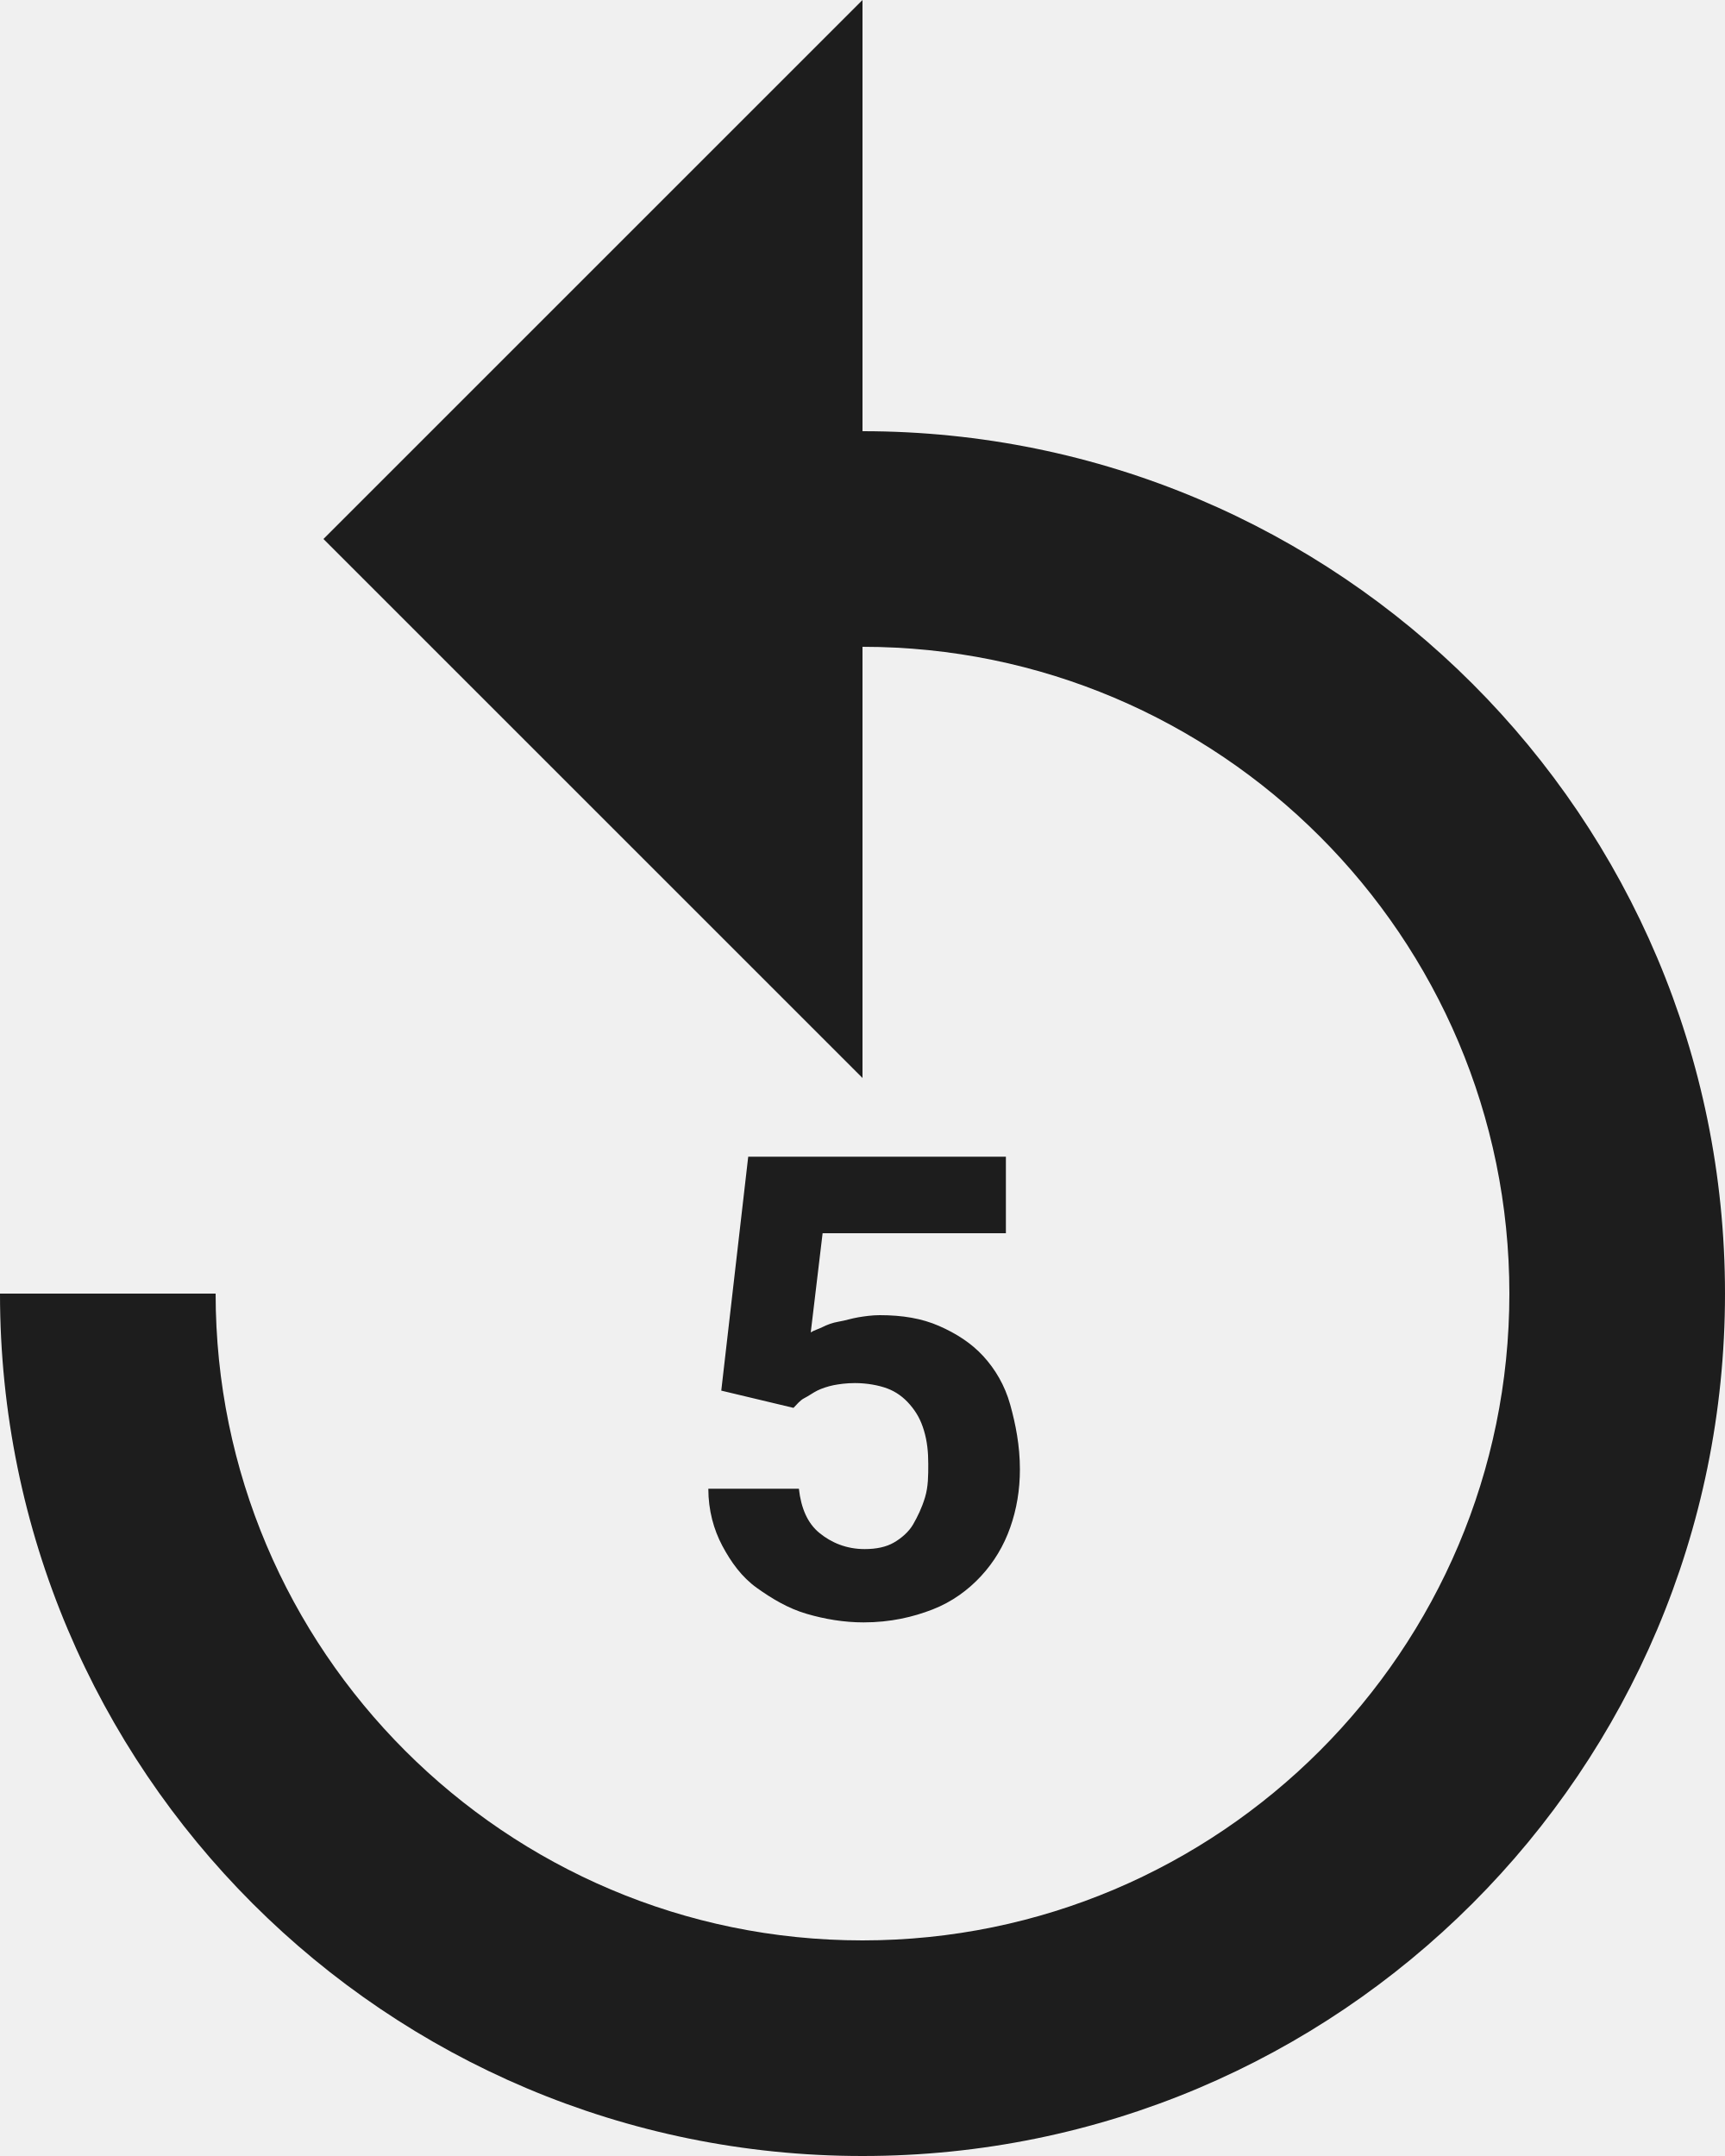
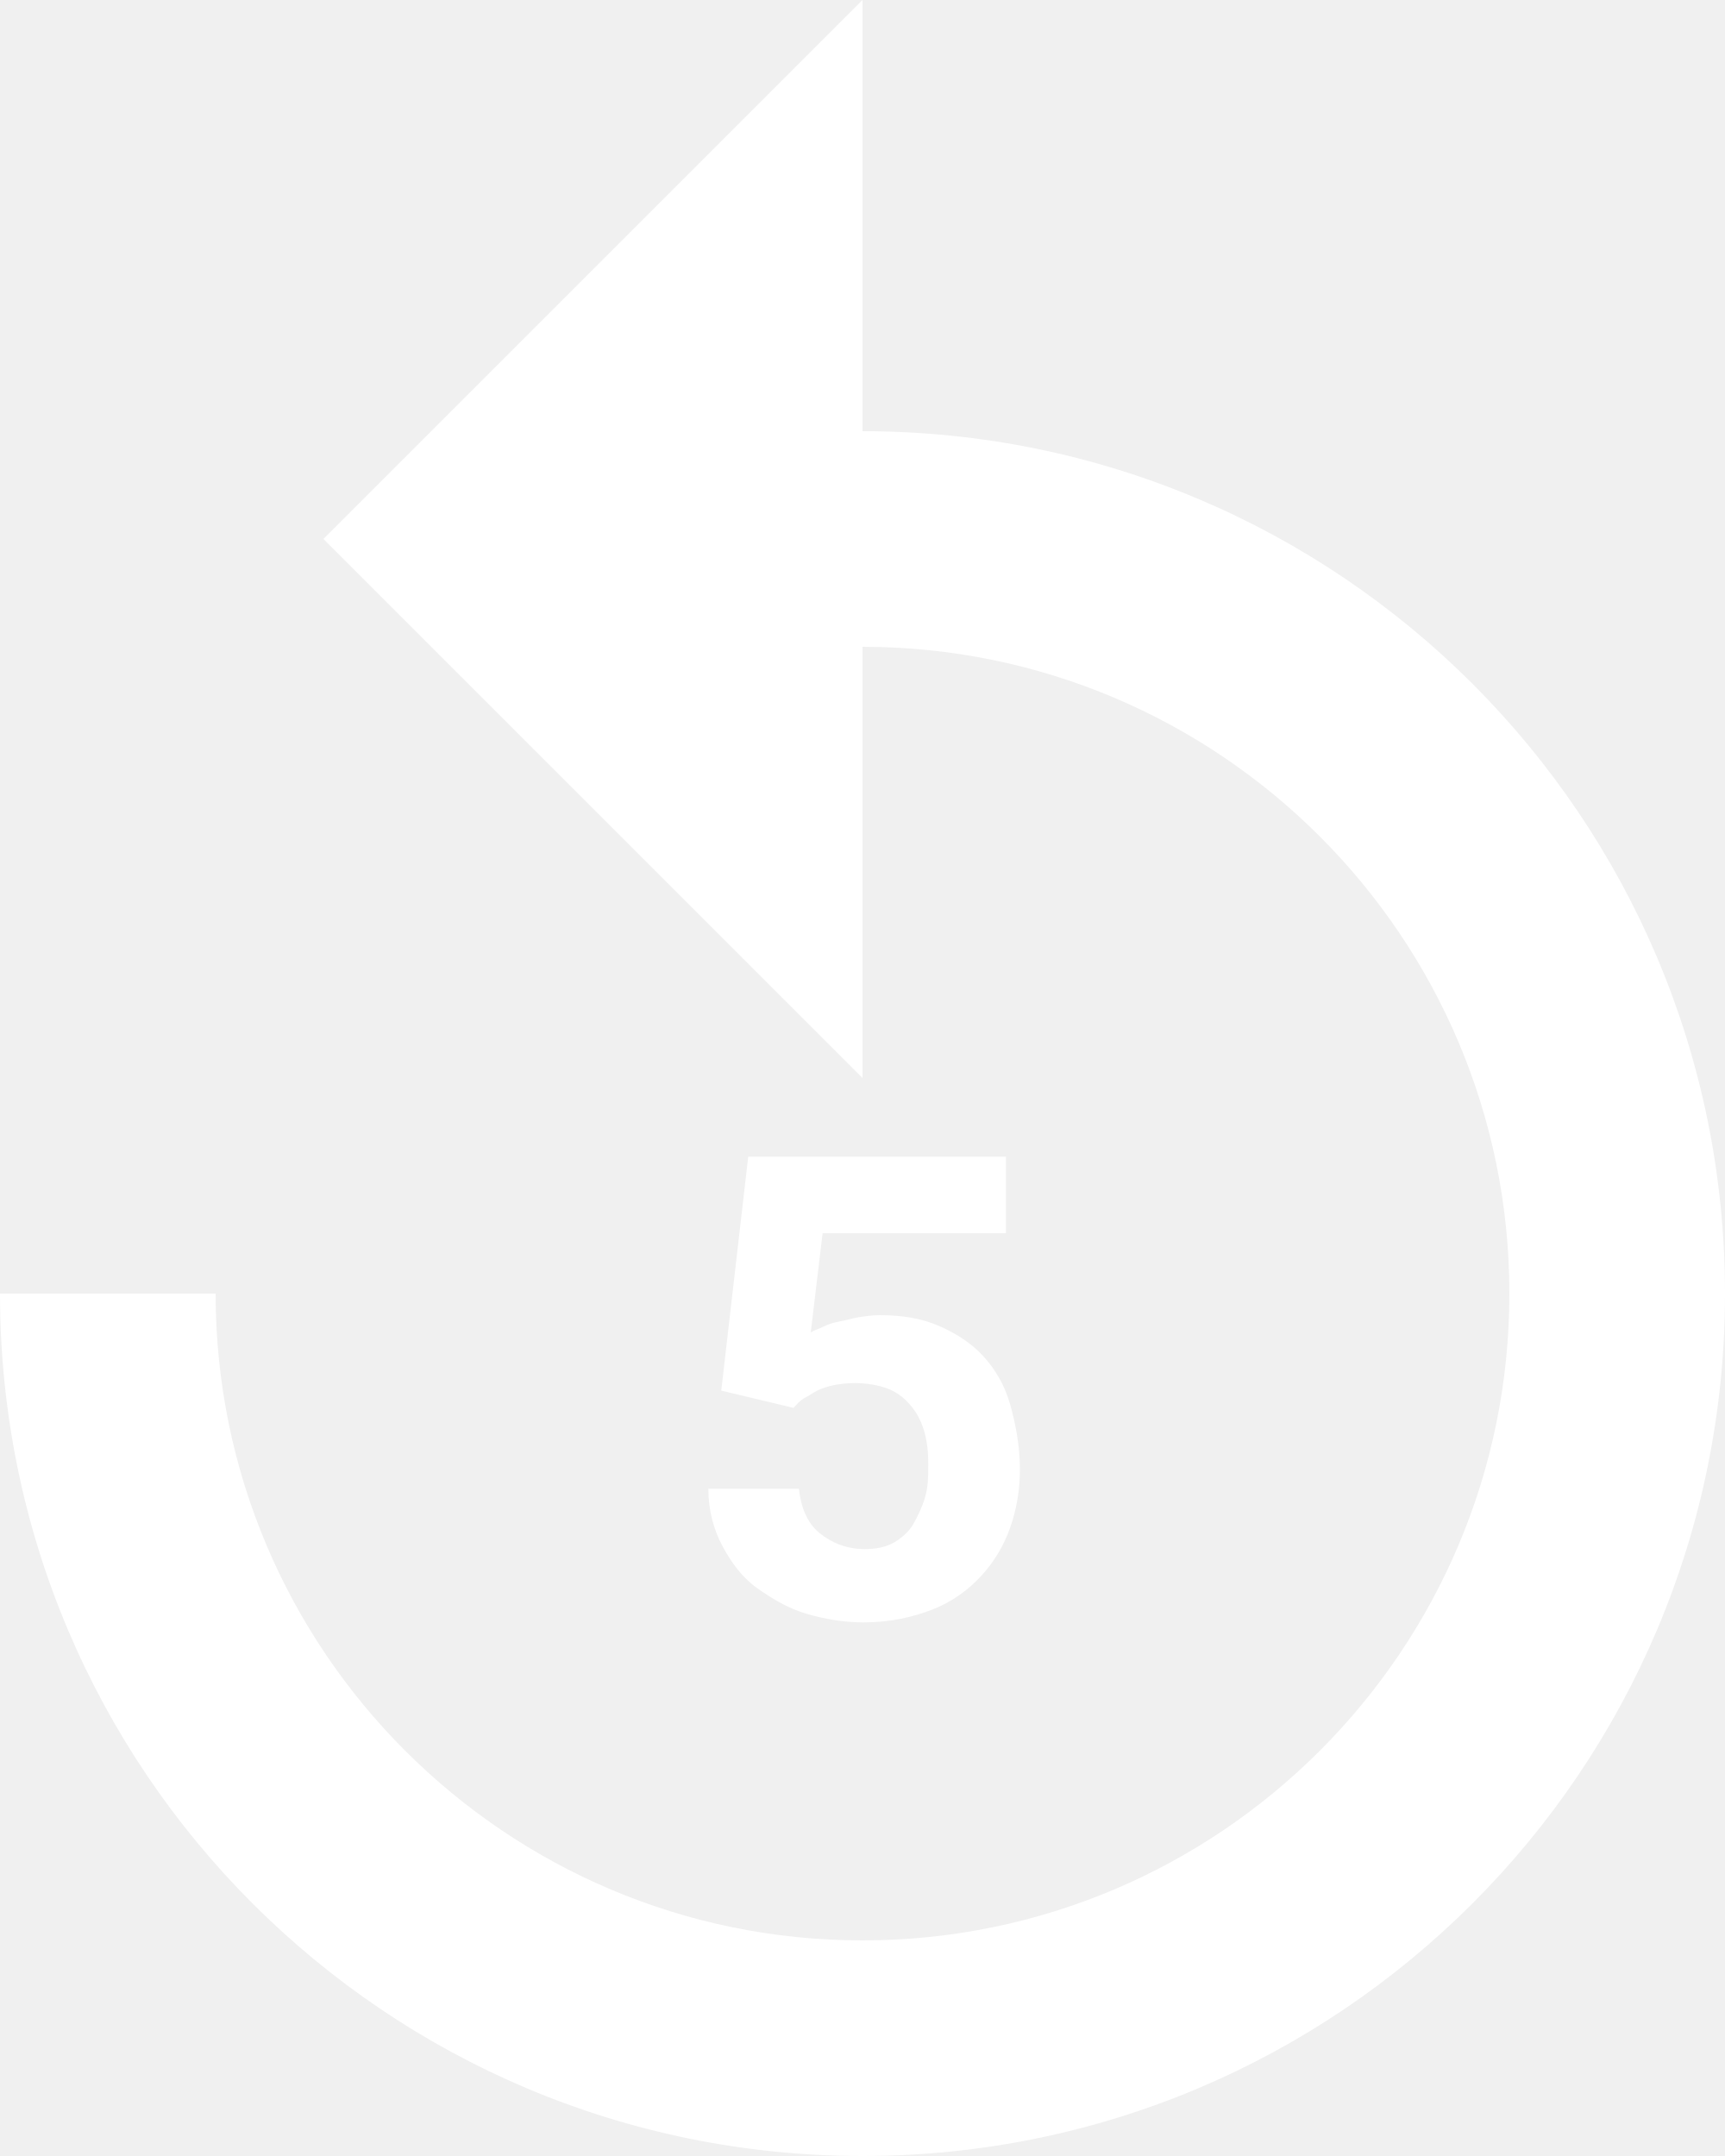
<svg xmlns="http://www.w3.org/2000/svg" width="16px" height="20px" viewBox="0 0 16 20" version="1.1">
  <g id="Icons" stroke="none" stroke-width="1" fill="none" fill-rule="evenodd">
    <g id="Outlined" transform="translate(-342, -995)">
      <g id="Av" transform="translate(100, 852)">
        <g id="Outlined-/-AV-/-replay_5" transform="translate(238, 142)">
          <g>
            <polygon id="Path" points="0 0 24 0 24 24 0 24" />
-             <path d="M12,5 L12,1 L7,6 L12,11 L12,7 C15.31,7 18,9.69 18,13 C18,16.31 15.31,19 12,19 C8.69,19 6,16.31 6,13 L4,13 C4,17.42 7.58,21 12,21 C16.42,21 20,17.42 20,13 C20,8.58 16.42,5 12,5 Z M10.69,13.9 L10.94,11.73 L13.33,11.73 L13.33,12.44 L11.63,12.44 L11.52,13.36 C11.55,13.34 11.59,13.33 11.63,13.31 C11.67,13.29 11.72,13.27 11.78,13.26 C11.84,13.25 11.9,13.23 11.96,13.22 C12.02,13.21 12.09,13.2 12.16,13.2 C12.37,13.2 12.55,13.23 12.71,13.3 C12.87,13.37 13.01,13.46 13.12,13.58 C13.23,13.7 13.32,13.85 13.37,14.03 C13.42,14.21 13.46,14.41 13.46,14.63 C13.46,14.82 13.43,15 13.37,15.17 C13.31,15.34 13.22,15.49 13.1,15.62 C12.98,15.75 12.83,15.86 12.65,15.93 C12.47,16 12.26,16.05 12.01,16.05 C11.83,16.05 11.65,16.02 11.48,15.97 C11.31,15.92 11.16,15.83 11.02,15.73 C10.88,15.63 10.78,15.49 10.7,15.34 C10.62,15.19 10.57,15.01 10.57,14.81 L11.41,14.81 C11.43,14.99 11.49,15.13 11.6,15.22 C11.71,15.31 11.85,15.37 12.02,15.37 C12.13,15.37 12.22,15.35 12.29,15.31 C12.36,15.27 12.43,15.21 12.47,15.14 C12.51,15.07 12.55,14.99 12.58,14.89 C12.61,14.79 12.61,14.69 12.61,14.58 C12.61,14.47 12.6,14.37 12.57,14.27 C12.54,14.17 12.5,14.1 12.44,14.03 C12.38,13.96 12.31,13.91 12.23,13.88 C12.15,13.85 12.04,13.83 11.93,13.83 C11.85,13.83 11.78,13.84 11.73,13.85 C11.68,13.86 11.62,13.88 11.58,13.9 C11.54,13.92 11.5,13.95 11.46,13.97 C11.42,13.99 11.39,14.03 11.36,14.06 L10.69,13.9 Z" id="🔹-Icon-Color" fill="#1D1D1D" />
+             <path d="M12,5 L12,1 L7,6 L12,11 L12,7 C15.31,7 18,9.69 18,13 C18,16.31 15.31,19 12,19 C8.69,19 6,16.31 6,13 L4,13 C4,17.42 7.58,21 12,21 C16.42,21 20,17.42 20,13 C20,8.58 16.42,5 12,5 Z M10.69,13.9 L10.94,11.73 L13.33,11.73 L13.33,12.44 L11.63,12.44 L11.52,13.36 C11.55,13.34 11.59,13.33 11.63,13.31 C11.67,13.29 11.72,13.27 11.78,13.26 C11.84,13.25 11.9,13.23 11.96,13.22 C12.02,13.21 12.09,13.2 12.16,13.2 C12.37,13.2 12.55,13.23 12.71,13.3 C12.87,13.37 13.01,13.46 13.12,13.58 C13.23,13.7 13.32,13.85 13.37,14.03 C13.42,14.21 13.46,14.41 13.46,14.63 C13.46,14.82 13.43,15 13.37,15.17 C13.31,15.34 13.22,15.49 13.1,15.62 C12.98,15.75 12.83,15.86 12.65,15.93 C12.47,16 12.26,16.05 12.01,16.05 C11.83,16.05 11.65,16.02 11.48,15.97 C11.31,15.92 11.16,15.83 11.02,15.73 C10.88,15.63 10.78,15.49 10.7,15.34 C10.62,15.19 10.57,15.01 10.57,14.81 L11.41,14.81 C11.43,14.99 11.49,15.13 11.6,15.22 C11.71,15.31 11.85,15.37 12.02,15.37 C12.13,15.37 12.22,15.35 12.29,15.31 C12.36,15.27 12.43,15.21 12.47,15.14 C12.51,15.07 12.55,14.99 12.58,14.89 C12.61,14.79 12.61,14.69 12.61,14.58 C12.61,14.47 12.6,14.37 12.57,14.27 C12.54,14.17 12.5,14.1 12.44,14.03 C12.38,13.96 12.31,13.91 12.23,13.88 C12.15,13.85 12.04,13.83 11.93,13.83 C11.85,13.83 11.78,13.84 11.73,13.85 C11.68,13.86 11.62,13.88 11.58,13.9 C11.54,13.92 11.5,13.95 11.46,13.97 C11.42,13.99 11.39,14.03 11.36,14.06 L10.69,13.9 Z" id="🔹-Icon-Color" fill="#FFFFFF" />
          </g>
        </g>
      </g>
    </g>
  </g>
</svg>
